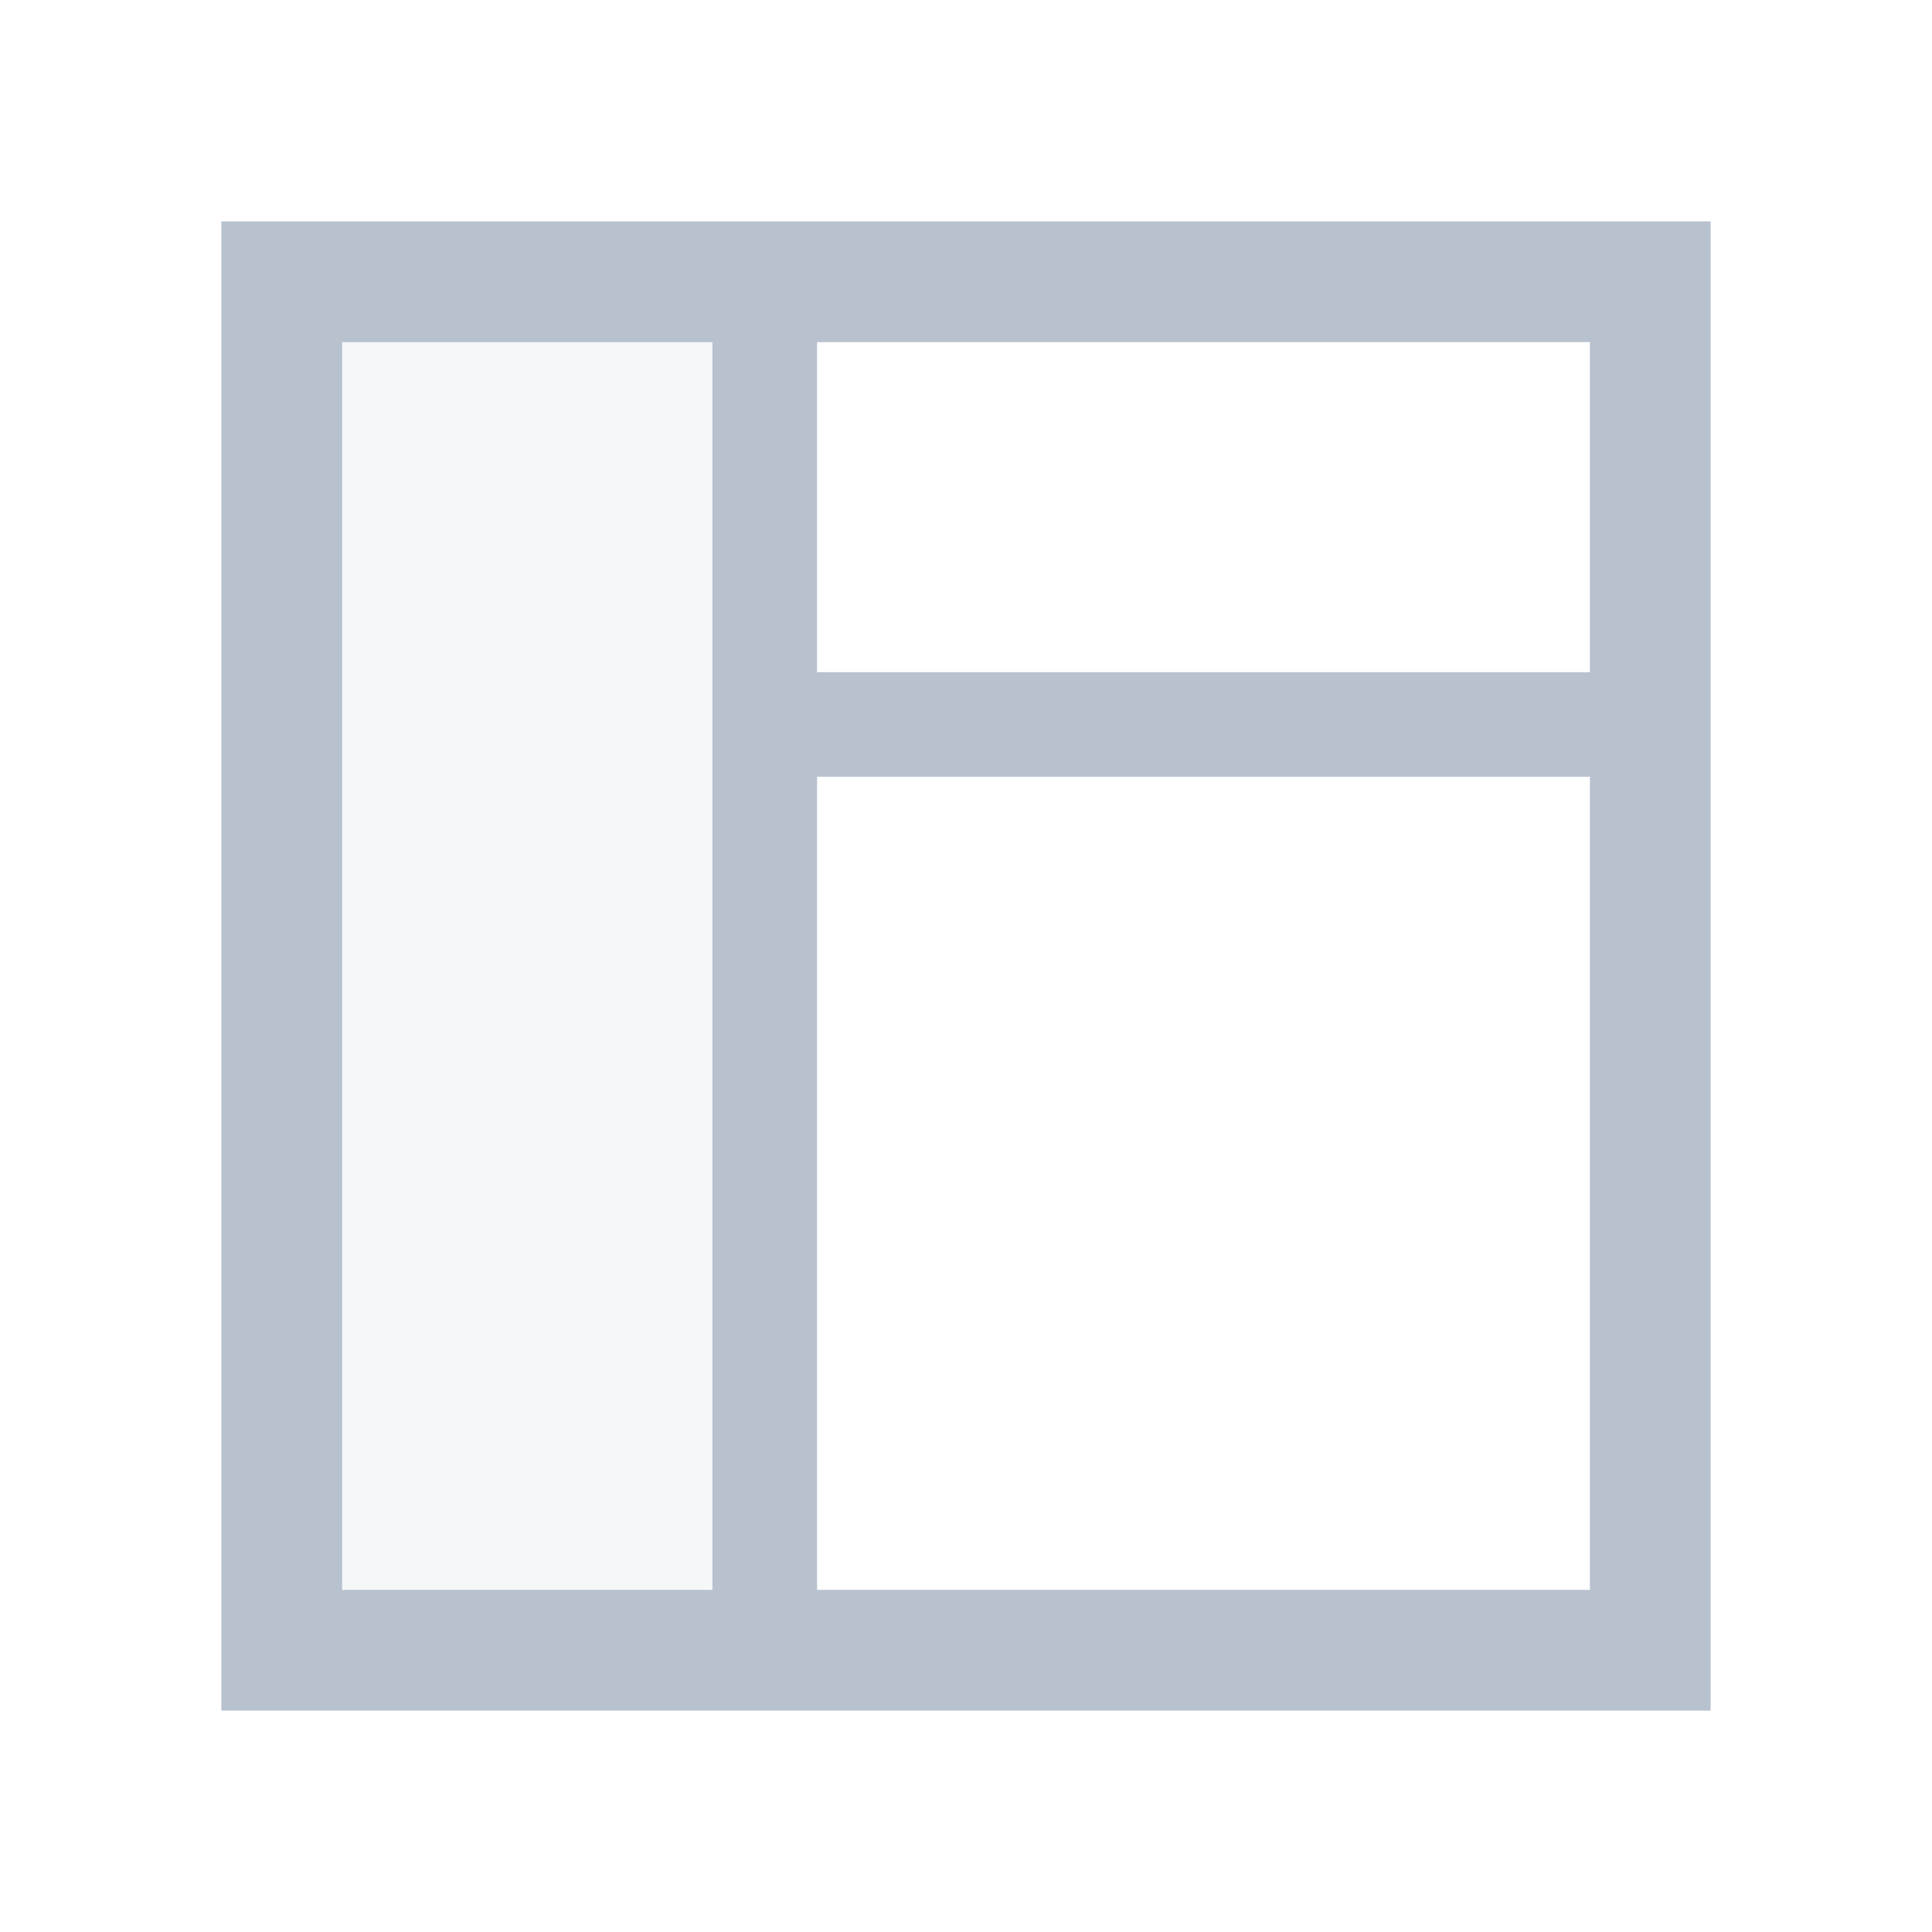
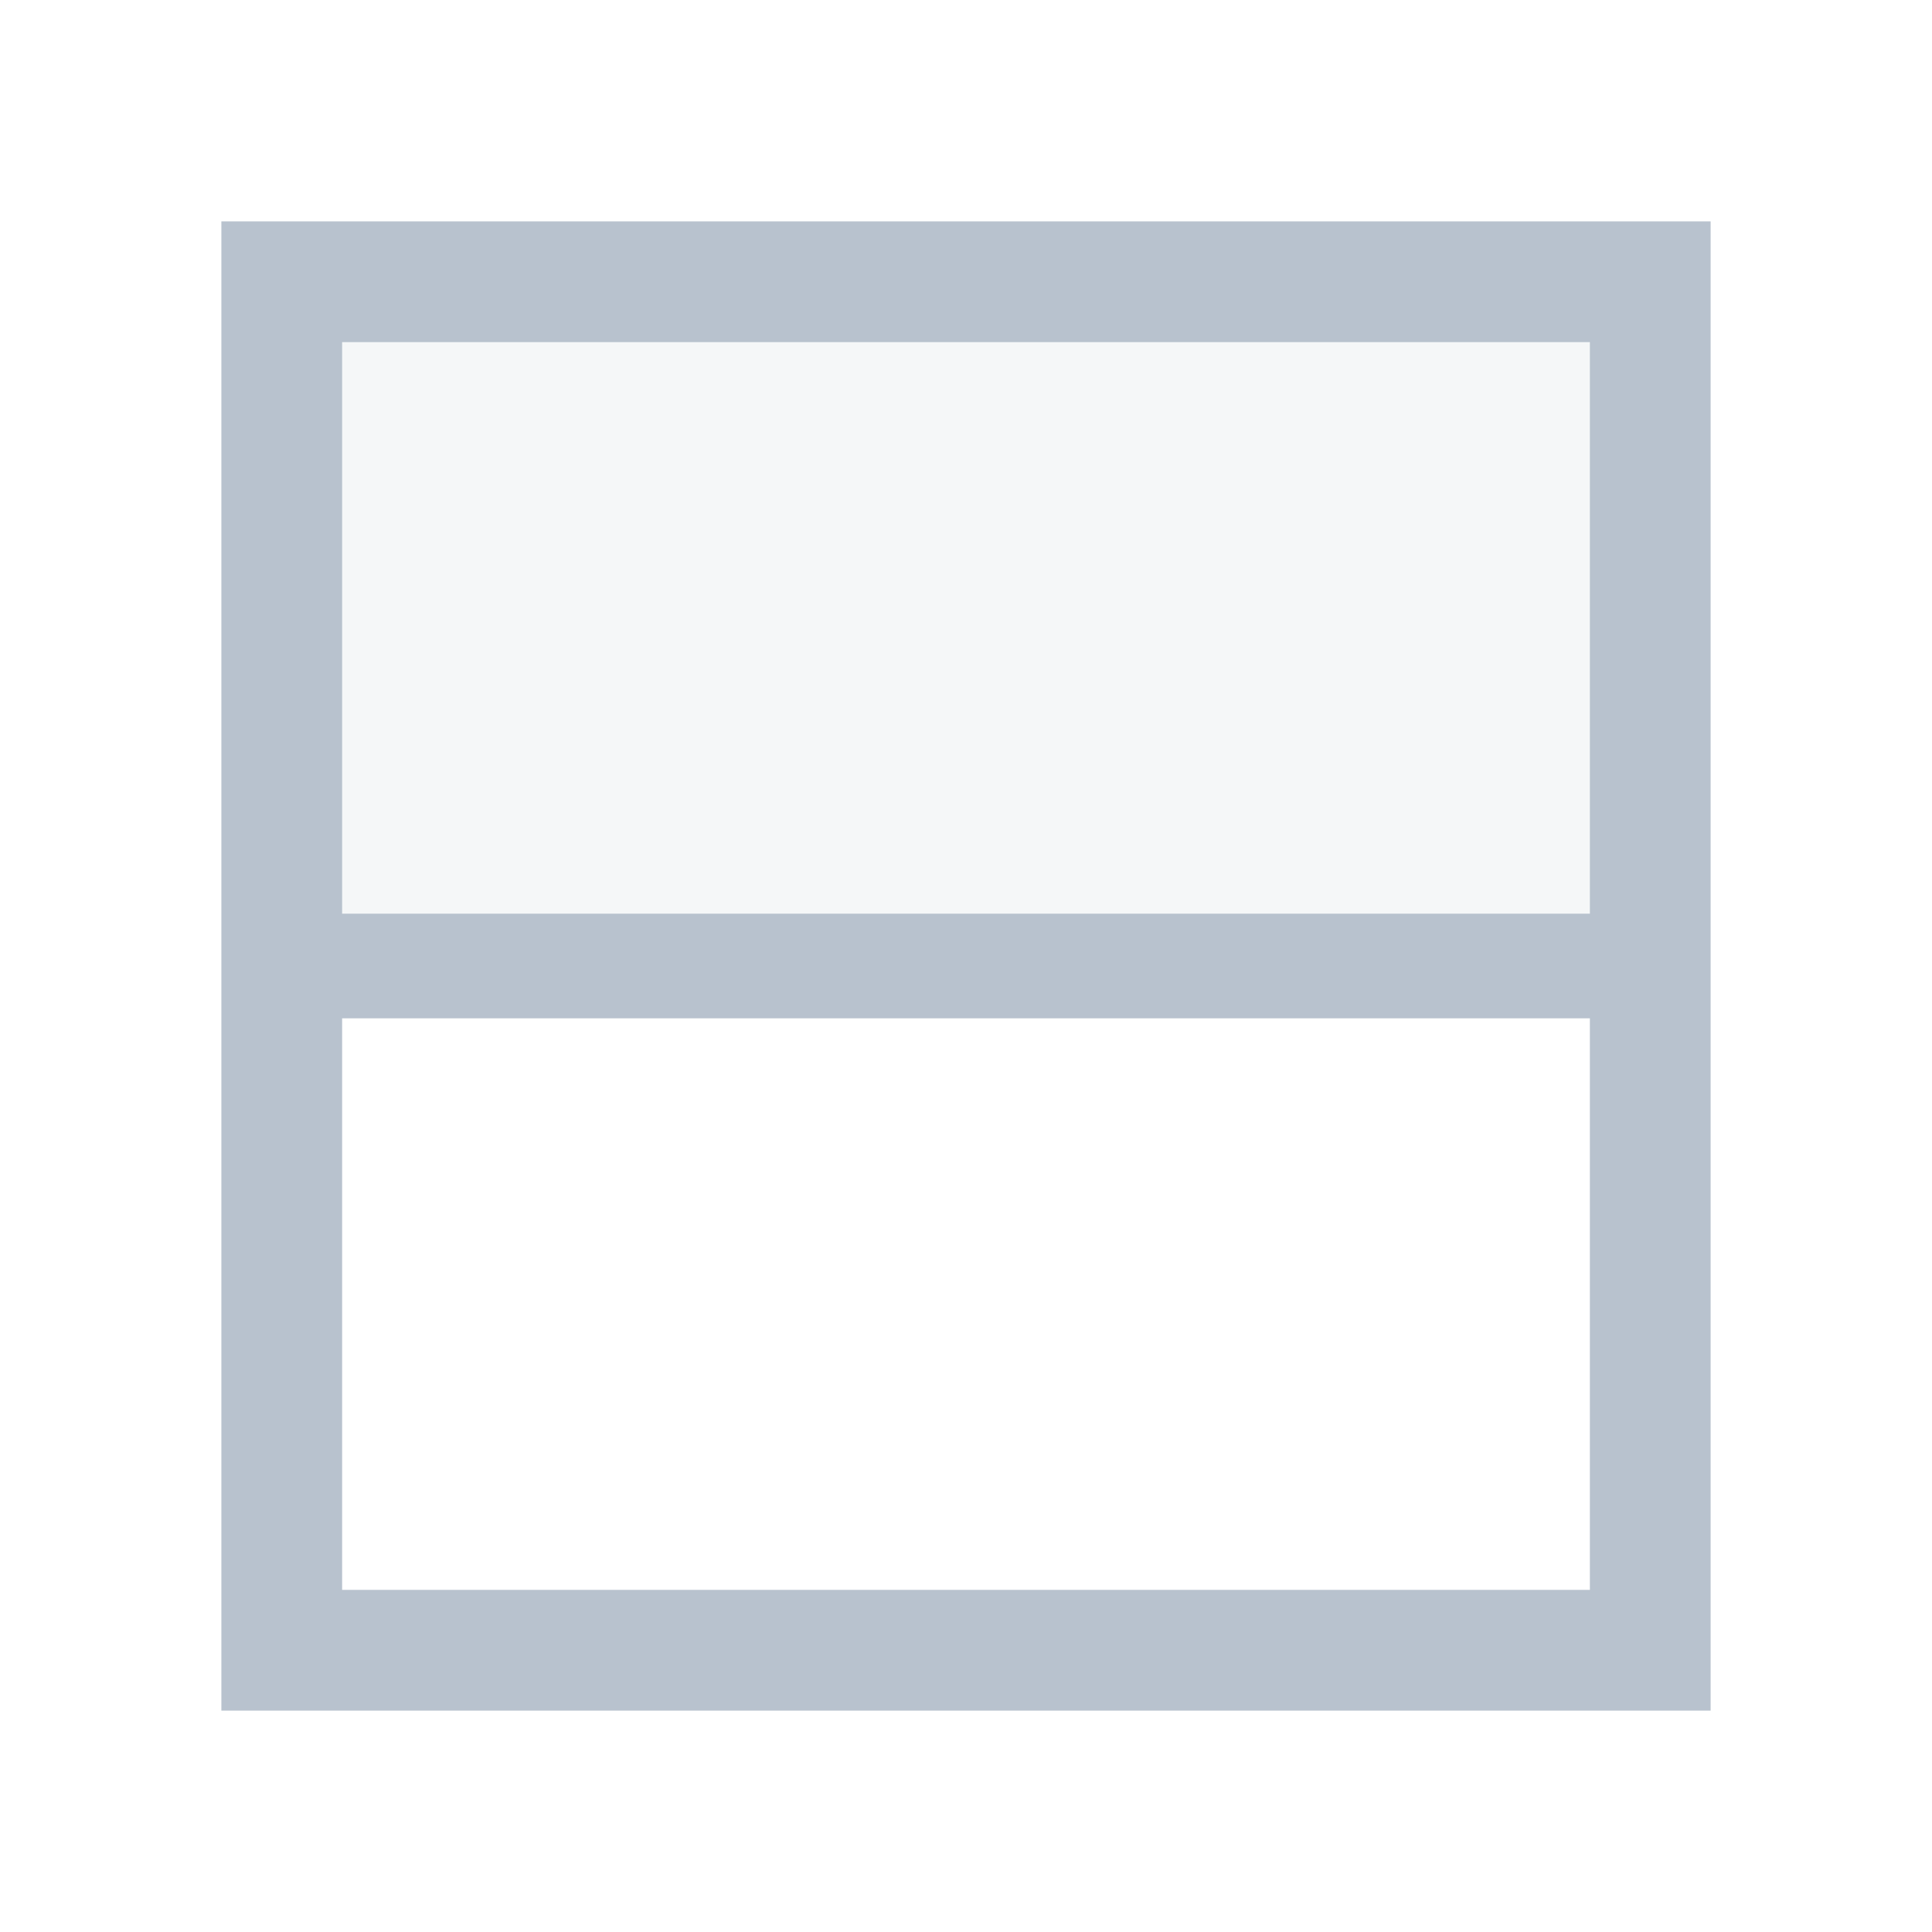
<svg xmlns="http://www.w3.org/2000/svg" width="24" height="24" viewBox="0 0 24 24" stroke-linecap="butt" stroke-linejoin="miter">
+   <rect x="3.5" y="3.5" width="17" height="8.5" fill="#B8C2CE" fill-opacity="0.14" />
+   <path d="M3.5 12 H20.5" fill="none" stroke="#B8C2CE" stroke-width="1.3" />
  <rect x="3.5" y="3.5" width="17" height="17" fill="none" stroke="#B8C2CE" stroke-width="1.5" />
-   <path d="M9.5 3.5 V20.5 M9.5 9 H20.5" fill="none" stroke="#B8C2CE" stroke-width="1.3" />
-   <rect x="3.5" y="3.5" width="6" height="17" fill="#B8C2CE" fill-opacity="0.14" />
</svg>
